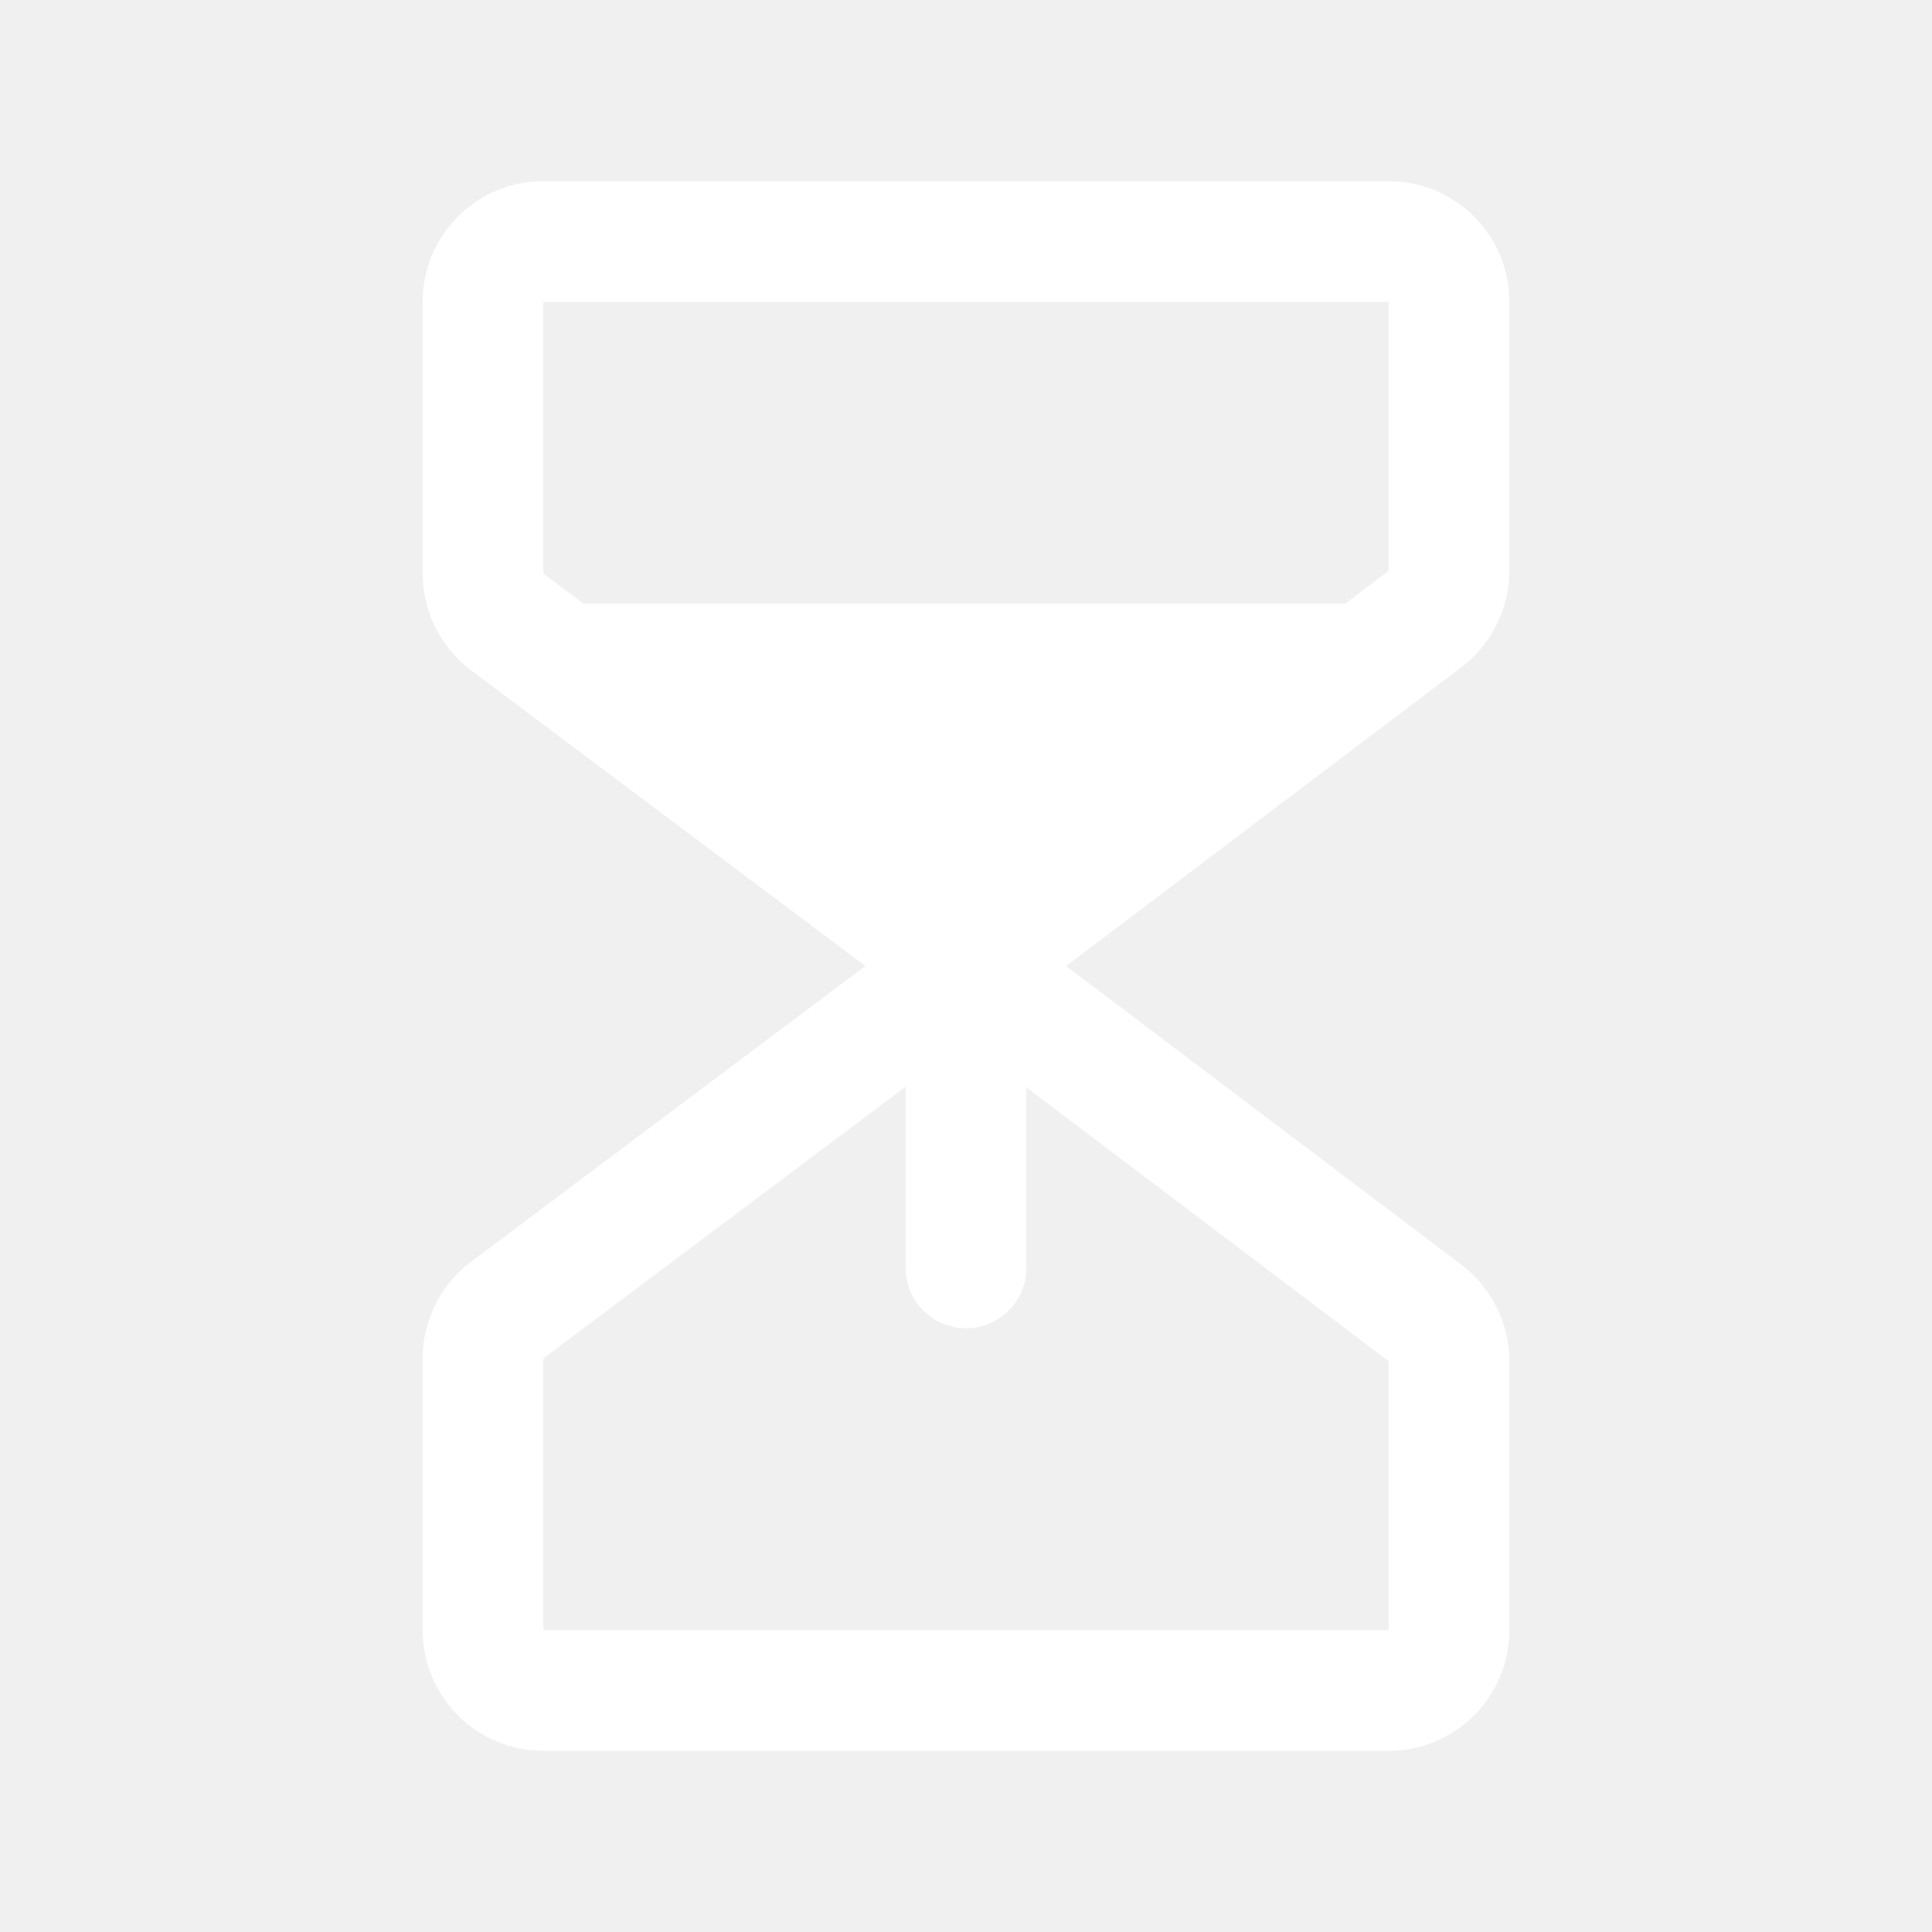
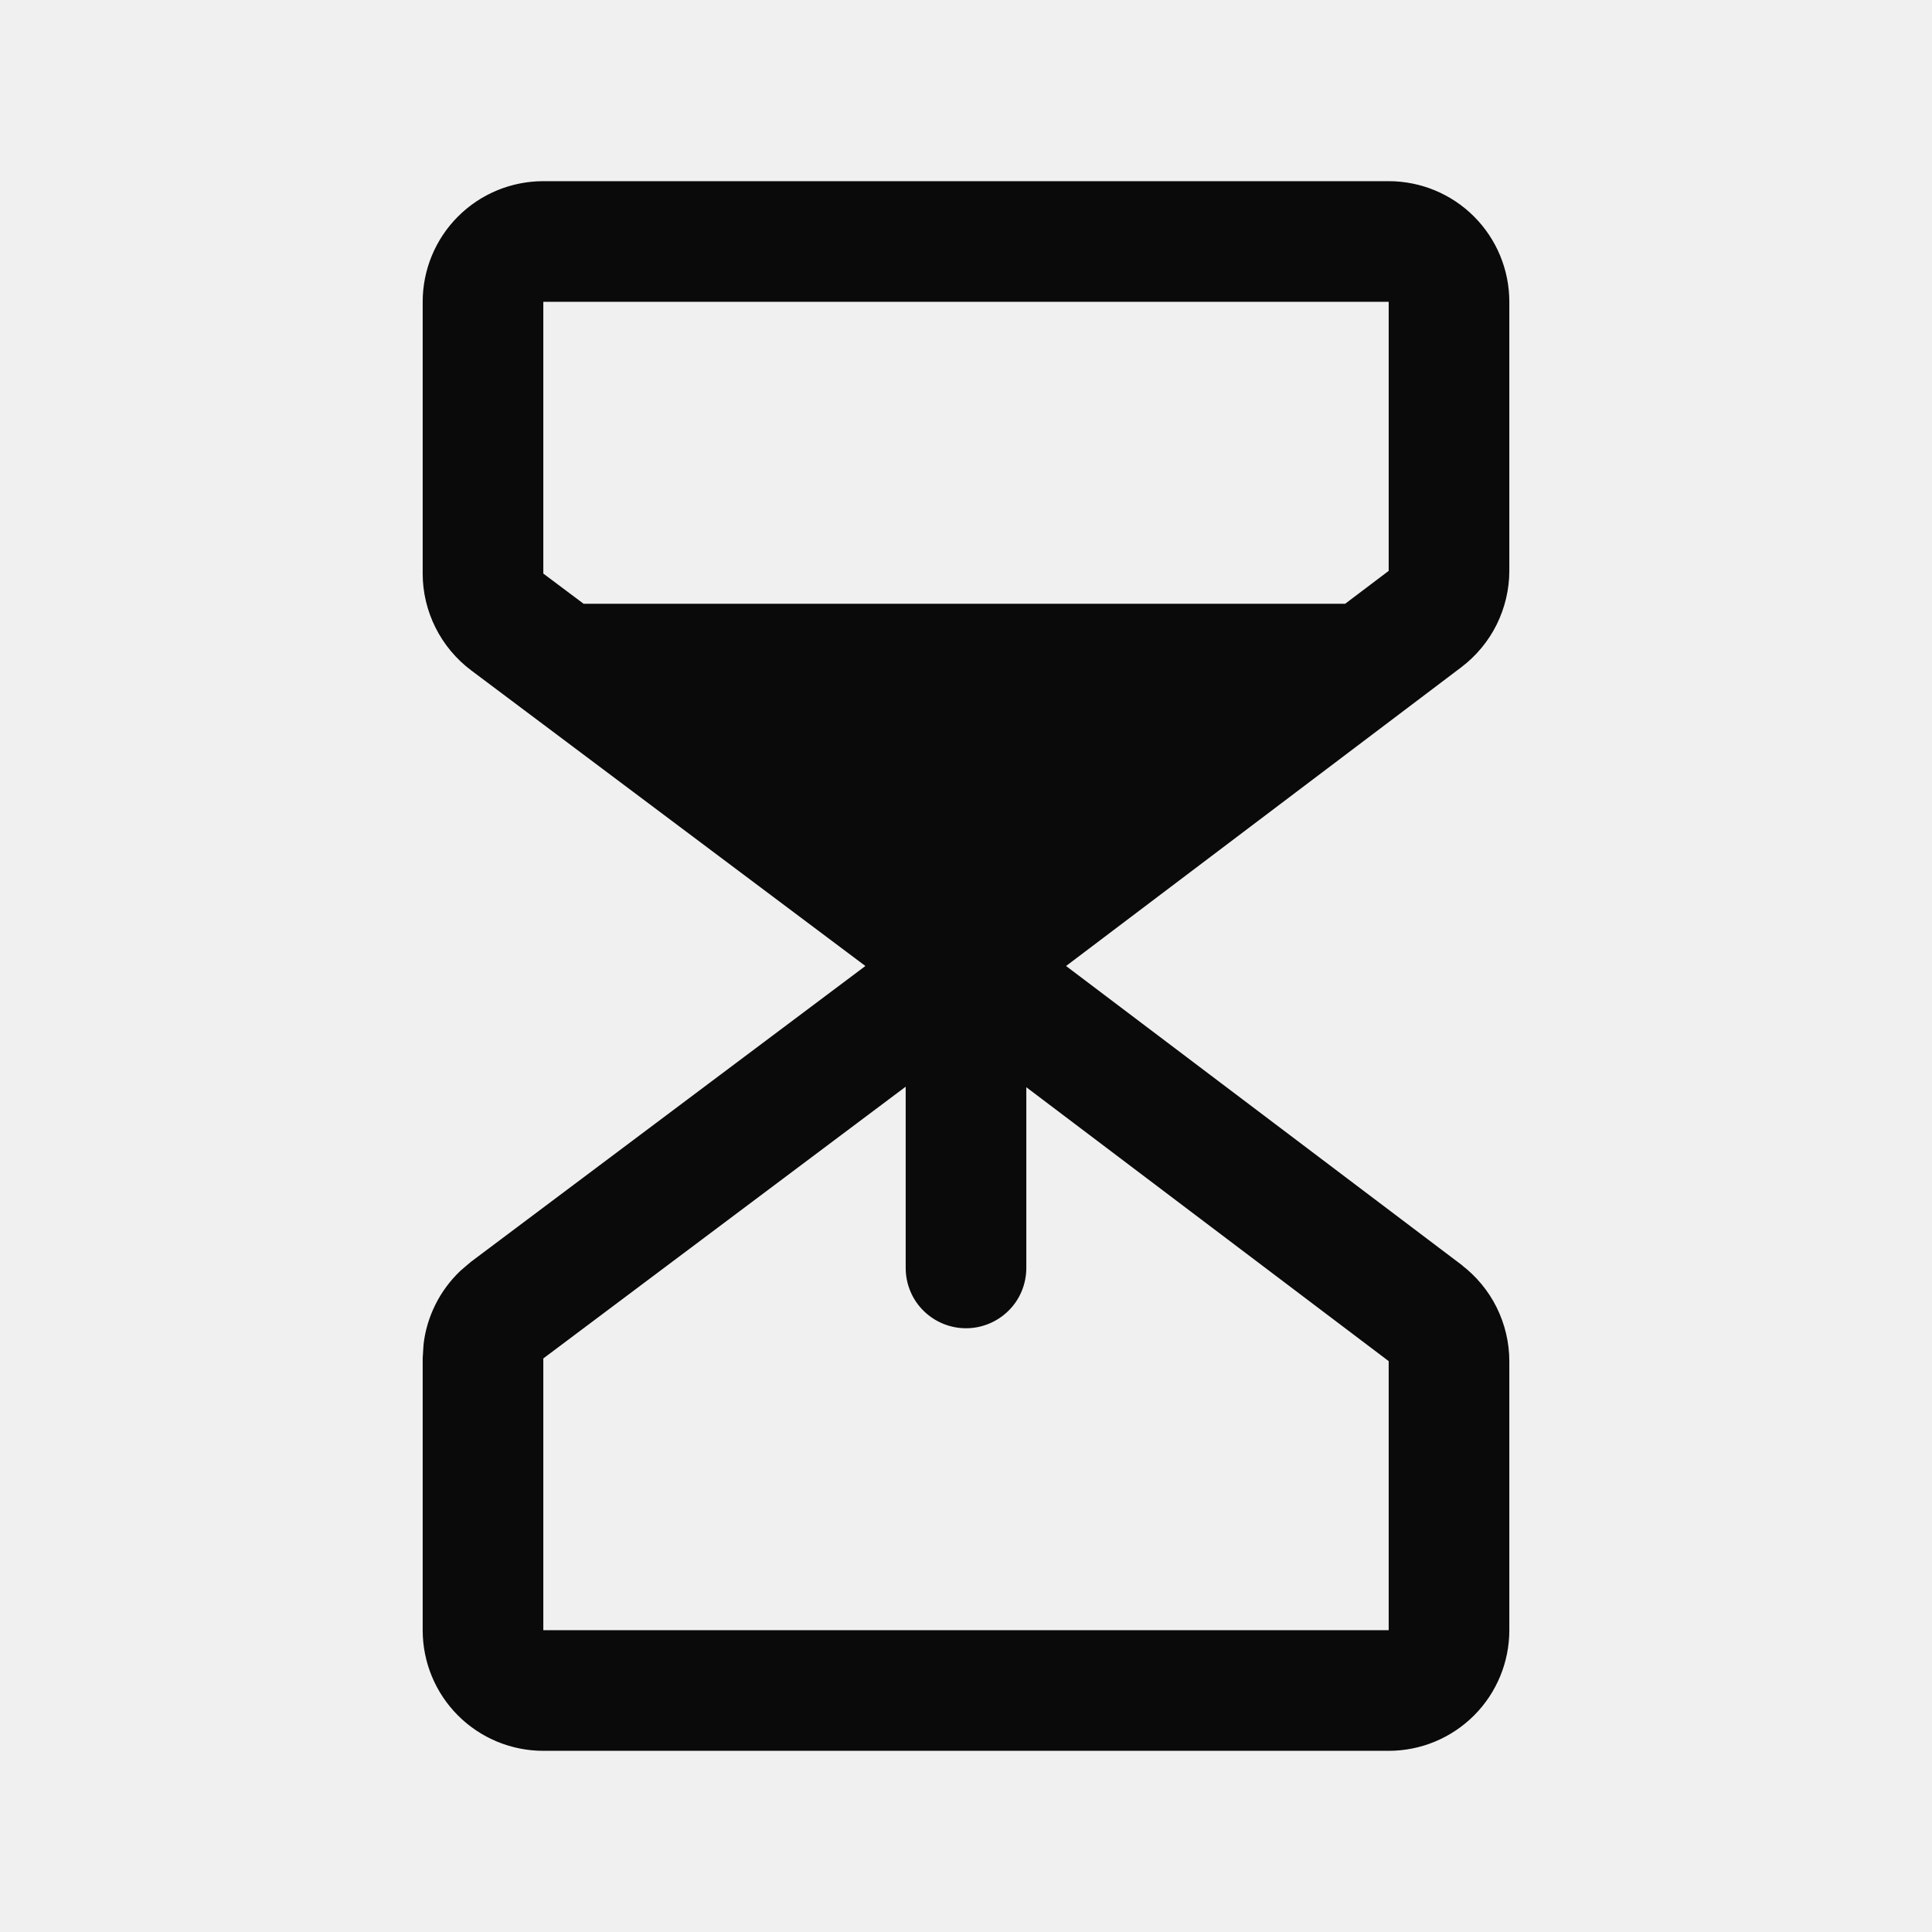
- <svg xmlns="http://www.w3.org/2000/svg" width="24" height="24" viewBox="0 0 24 24" fill="none">
-   <path d="M18.75 7.091V3.75C18.75 3.352 18.592 2.971 18.311 2.689C18.029 2.408 17.648 2.25 17.25 2.25H6.75C6.352 2.25 5.971 2.408 5.689 2.689C5.408 2.971 5.25 3.352 5.25 3.75V7.125C5.251 7.358 5.305 7.587 5.409 7.795C5.513 8.004 5.664 8.185 5.85 8.325L10.75 12L5.85 15.675C5.664 15.815 5.513 15.996 5.409 16.204C5.305 16.413 5.251 16.642 5.25 16.875V20.25C5.25 20.648 5.408 21.029 5.689 21.311C5.971 21.592 6.352 21.75 6.75 21.75H17.25C17.648 21.75 18.029 21.592 18.311 21.311C18.592 21.029 18.75 20.648 18.75 20.25V16.909C18.75 16.677 18.695 16.448 18.592 16.241C18.489 16.033 18.339 15.852 18.155 15.712L13.244 12L18.155 8.288C18.339 8.148 18.489 7.967 18.592 7.759C18.695 7.552 18.75 7.323 18.75 7.091ZM17.25 16.909V20.25H6.75V16.875L11.25 13.5V15.75C11.25 15.949 11.329 16.14 11.47 16.28C11.61 16.421 11.801 16.5 12 16.5C12.199 16.5 12.39 16.421 12.53 16.28C12.671 16.14 12.75 15.949 12.75 15.75V13.508L17.25 16.909ZM17.25 7.091L16.709 7.5H7.25L6.75 7.125V3.75H17.25V7.091Z" fill="white" />
+ <svg xmlns="http://www.w3.org/2000/svg" width="18" height="18" viewBox="0 0 18 18" fill="none">
+   <path d="M5.062 1.719H12.938C13.228 1.719 13.506 1.834 13.711 2.039C13.916 2.244 14.031 2.522 14.031 2.812V5.318C14.031 5.487 13.991 5.654 13.916 5.806C13.841 5.957 13.731 6.089 13.597 6.191L9.914 8.975L9.881 9L9.914 9.025L13.597 11.808V11.809C13.731 11.911 13.841 12.043 13.916 12.194C13.991 12.346 14.031 12.512 14.031 12.682V15.188C14.031 15.478 13.916 15.756 13.711 15.961C13.506 16.166 13.228 16.281 12.938 16.281H5.062C4.772 16.281 4.494 16.166 4.289 15.961C4.084 15.756 3.969 15.478 3.969 15.188V12.656L3.977 12.529C3.991 12.404 4.028 12.281 4.085 12.167C4.142 12.053 4.218 11.951 4.31 11.863L4.406 11.781L8.081 9.025L8.115 9L8.081 8.975L4.406 6.219C4.271 6.117 4.161 5.985 4.085 5.833C4.009 5.681 3.969 5.513 3.969 5.344V2.812C3.969 2.522 4.084 2.244 4.289 2.039C4.494 1.834 4.772 1.719 5.062 1.719ZM5.031 5.359L5.044 5.369L5.427 5.656H12.542L12.551 5.65L12.956 5.344L12.969 5.334V2.781H5.031V5.359ZM12.969 12.666L12.956 12.656L9.581 10.105L9.531 10.067V11.812C9.531 11.953 9.476 12.089 9.376 12.188C9.276 12.288 9.141 12.344 9 12.344C8.859 12.344 8.724 12.288 8.624 12.188C8.524 12.089 8.469 11.953 8.469 11.812V10.062L8.419 10.1L5.044 12.631L5.031 12.641V15.219H12.969V12.666Z" fill="#0A0A0A" stroke="#0A0A0A" stroke-width="0.062" />
</svg>
